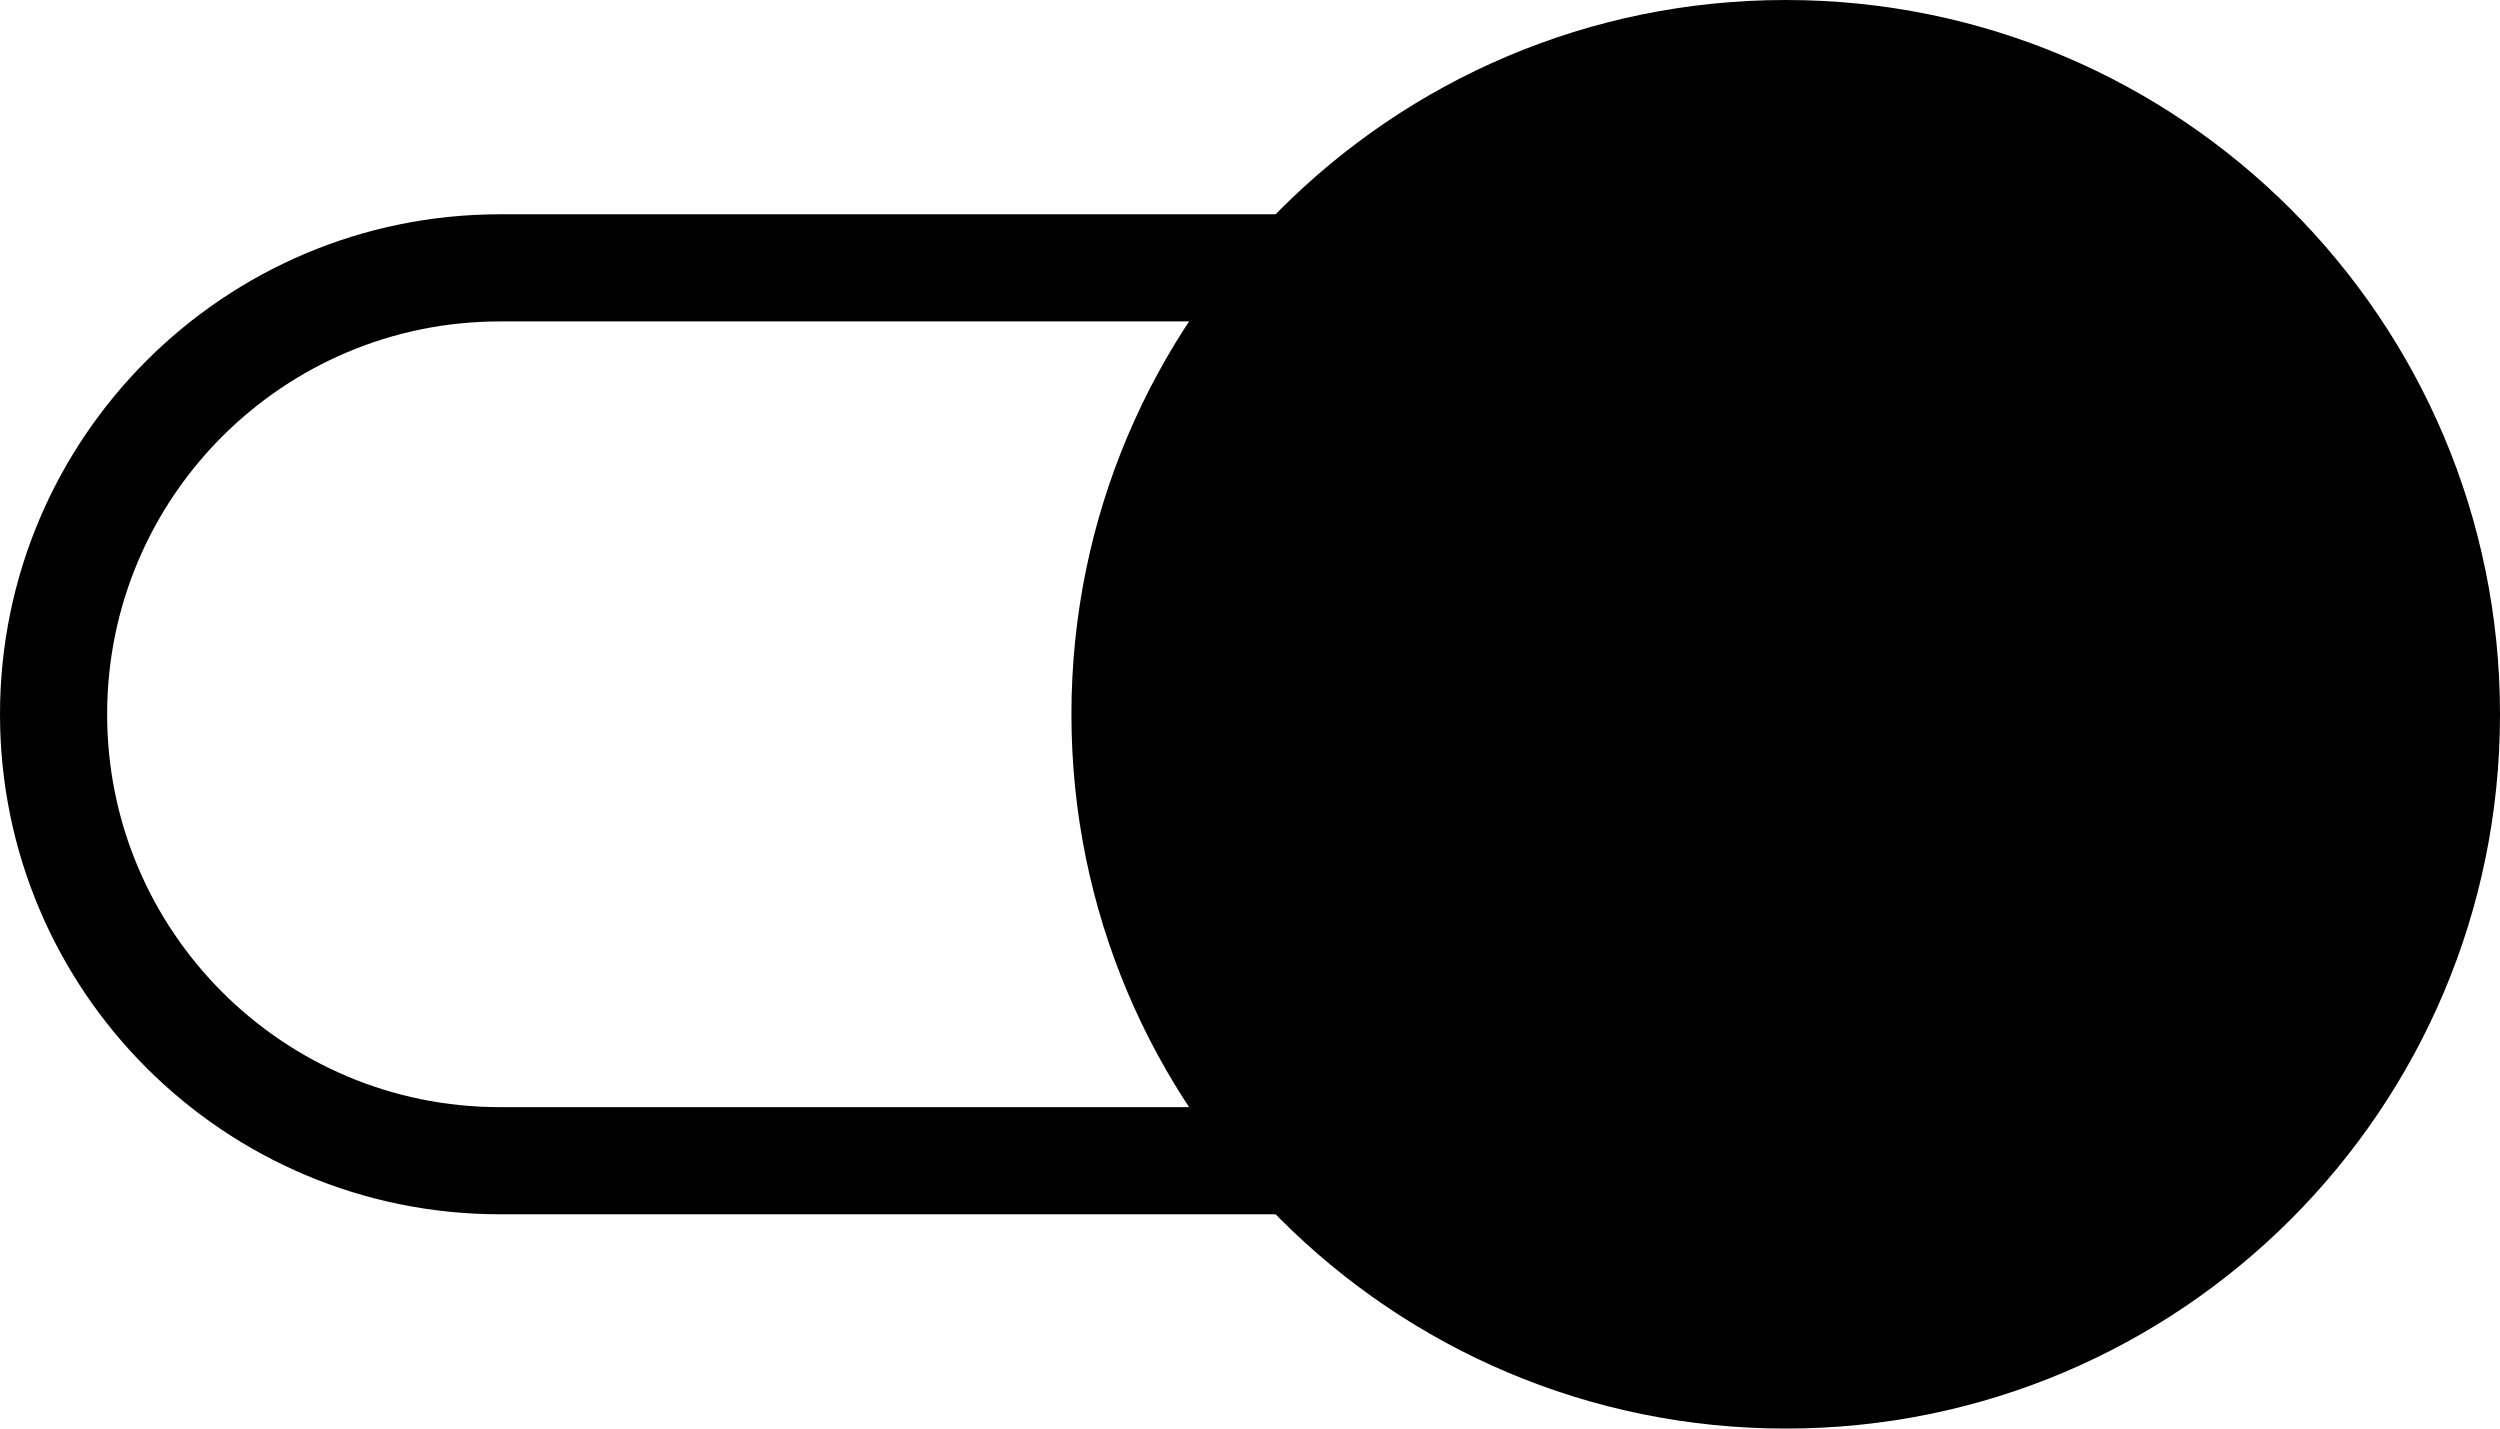
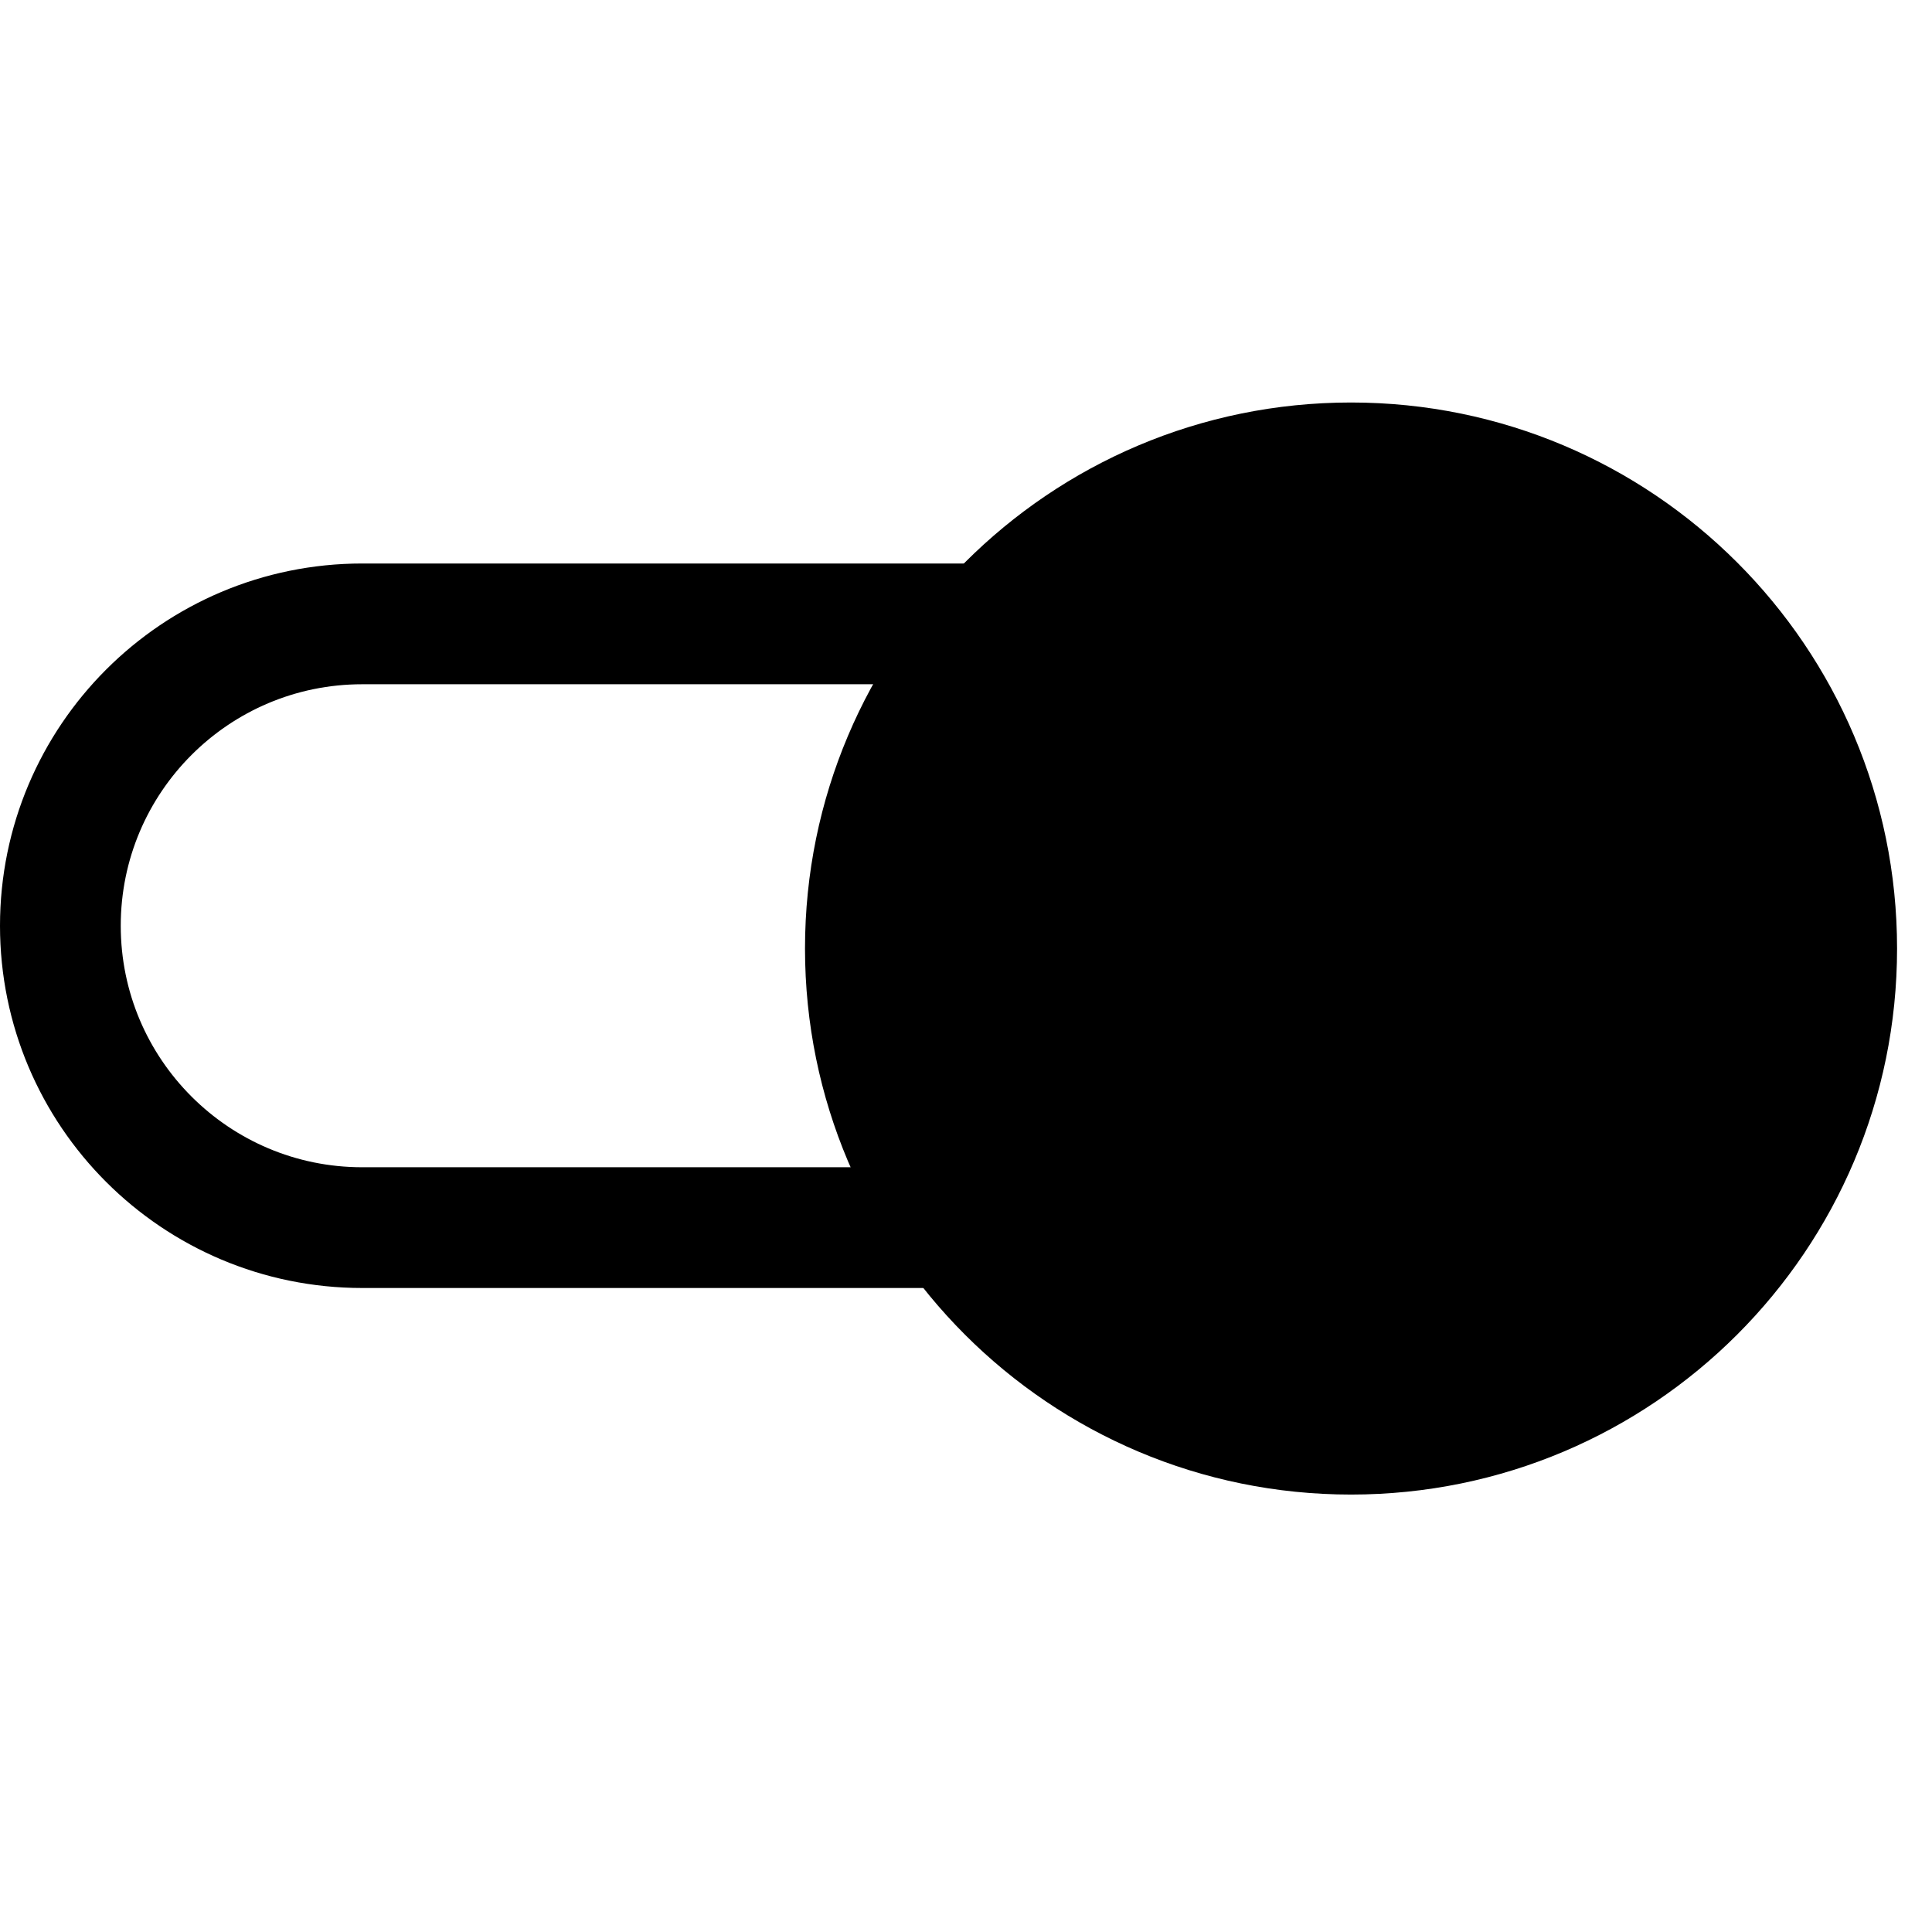
- <svg xmlns="http://www.w3.org/2000/svg" width="35" height="20">
-   <g fill="none" fill-rule="evenodd">
-     <rect stroke="#000" stroke-width="1.5" x=".75" y="3.75" width="32.5" height="12.5" rx="6.25" />
-     <circle fill="#000" cx="25" cy="10" r="10" />
+ <svg xmlns="http://www.w3.org/2000/svg" width="24px" height="24px" viewBox="0 0 24 24" version="1.1">
+   <g id="switch" stroke="none" stroke-width="1" fill="none" fill-rule="evenodd">
+     <g transform="translate(0, 5)" id="Group">
+       <g>
+         <rect id="Rectangle" stroke="#000000" stroke-width="1.5" x="0.75" y="2.75" width="21.457" height="7.5" rx="3.75" />
+         <circle id="Oval" fill="#000000" cx="16.783" cy="6.783" r="6.783" />
+       </g>
+     </g>
  </g>
</svg>
